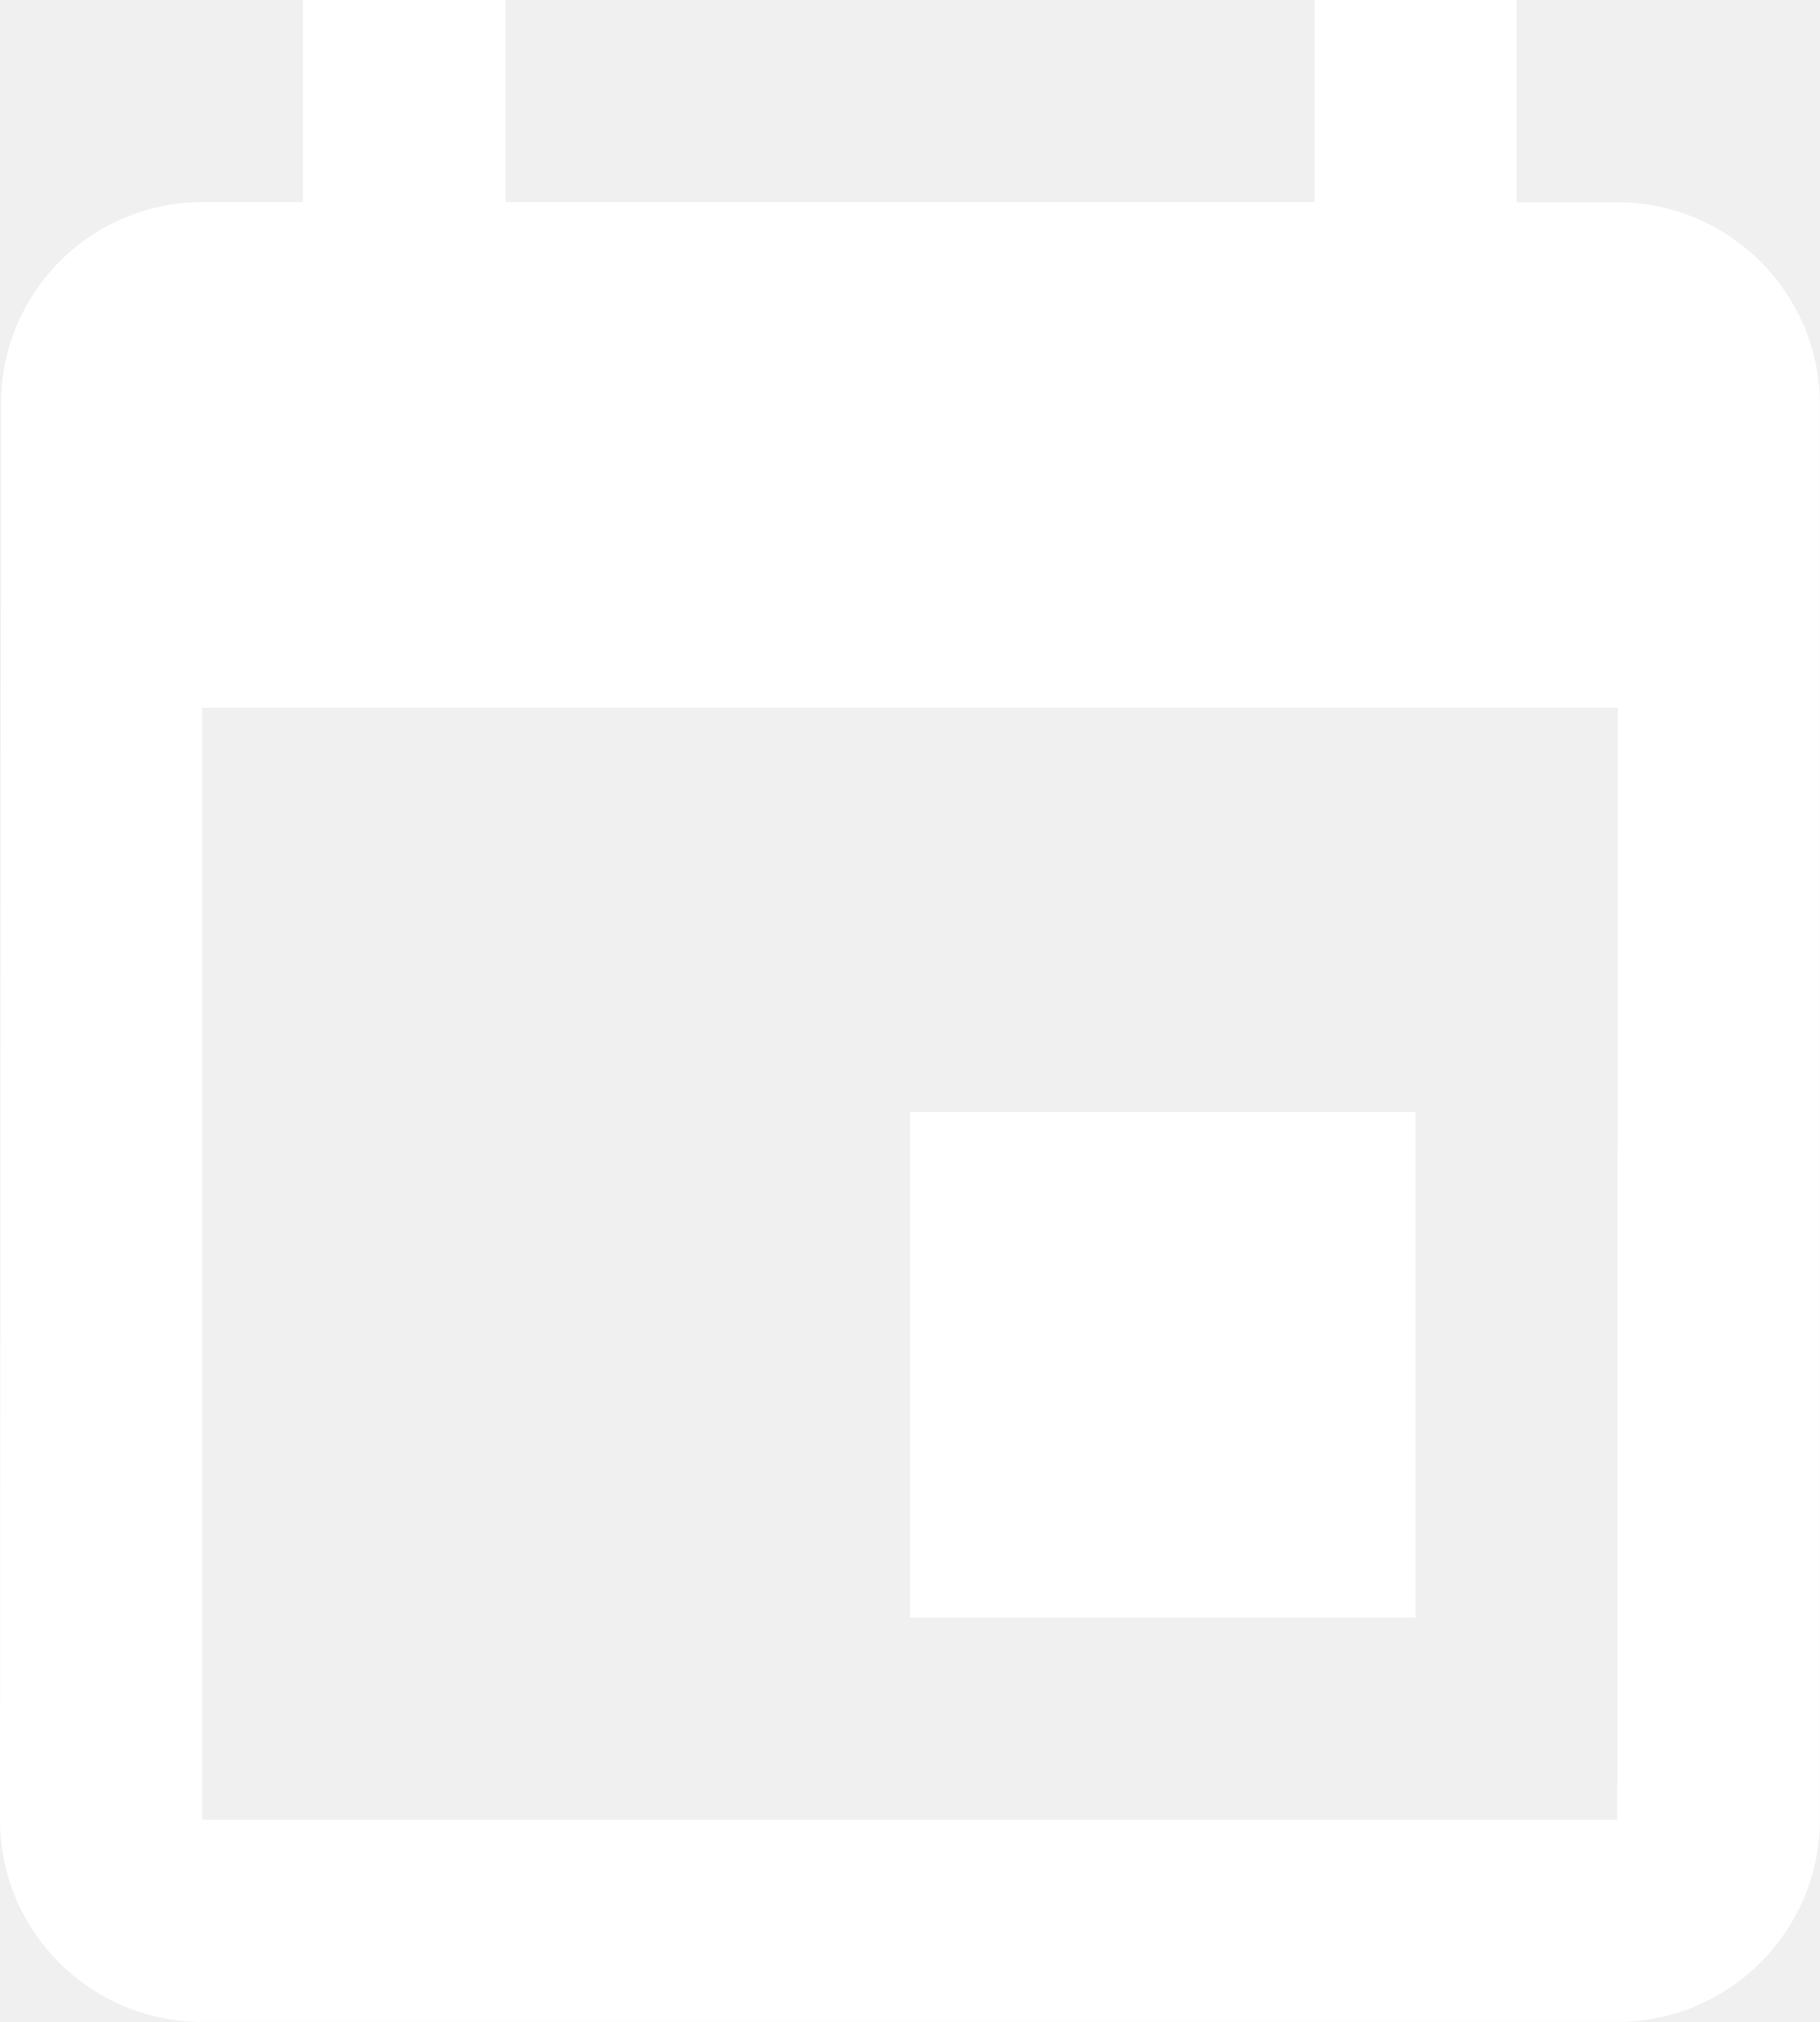
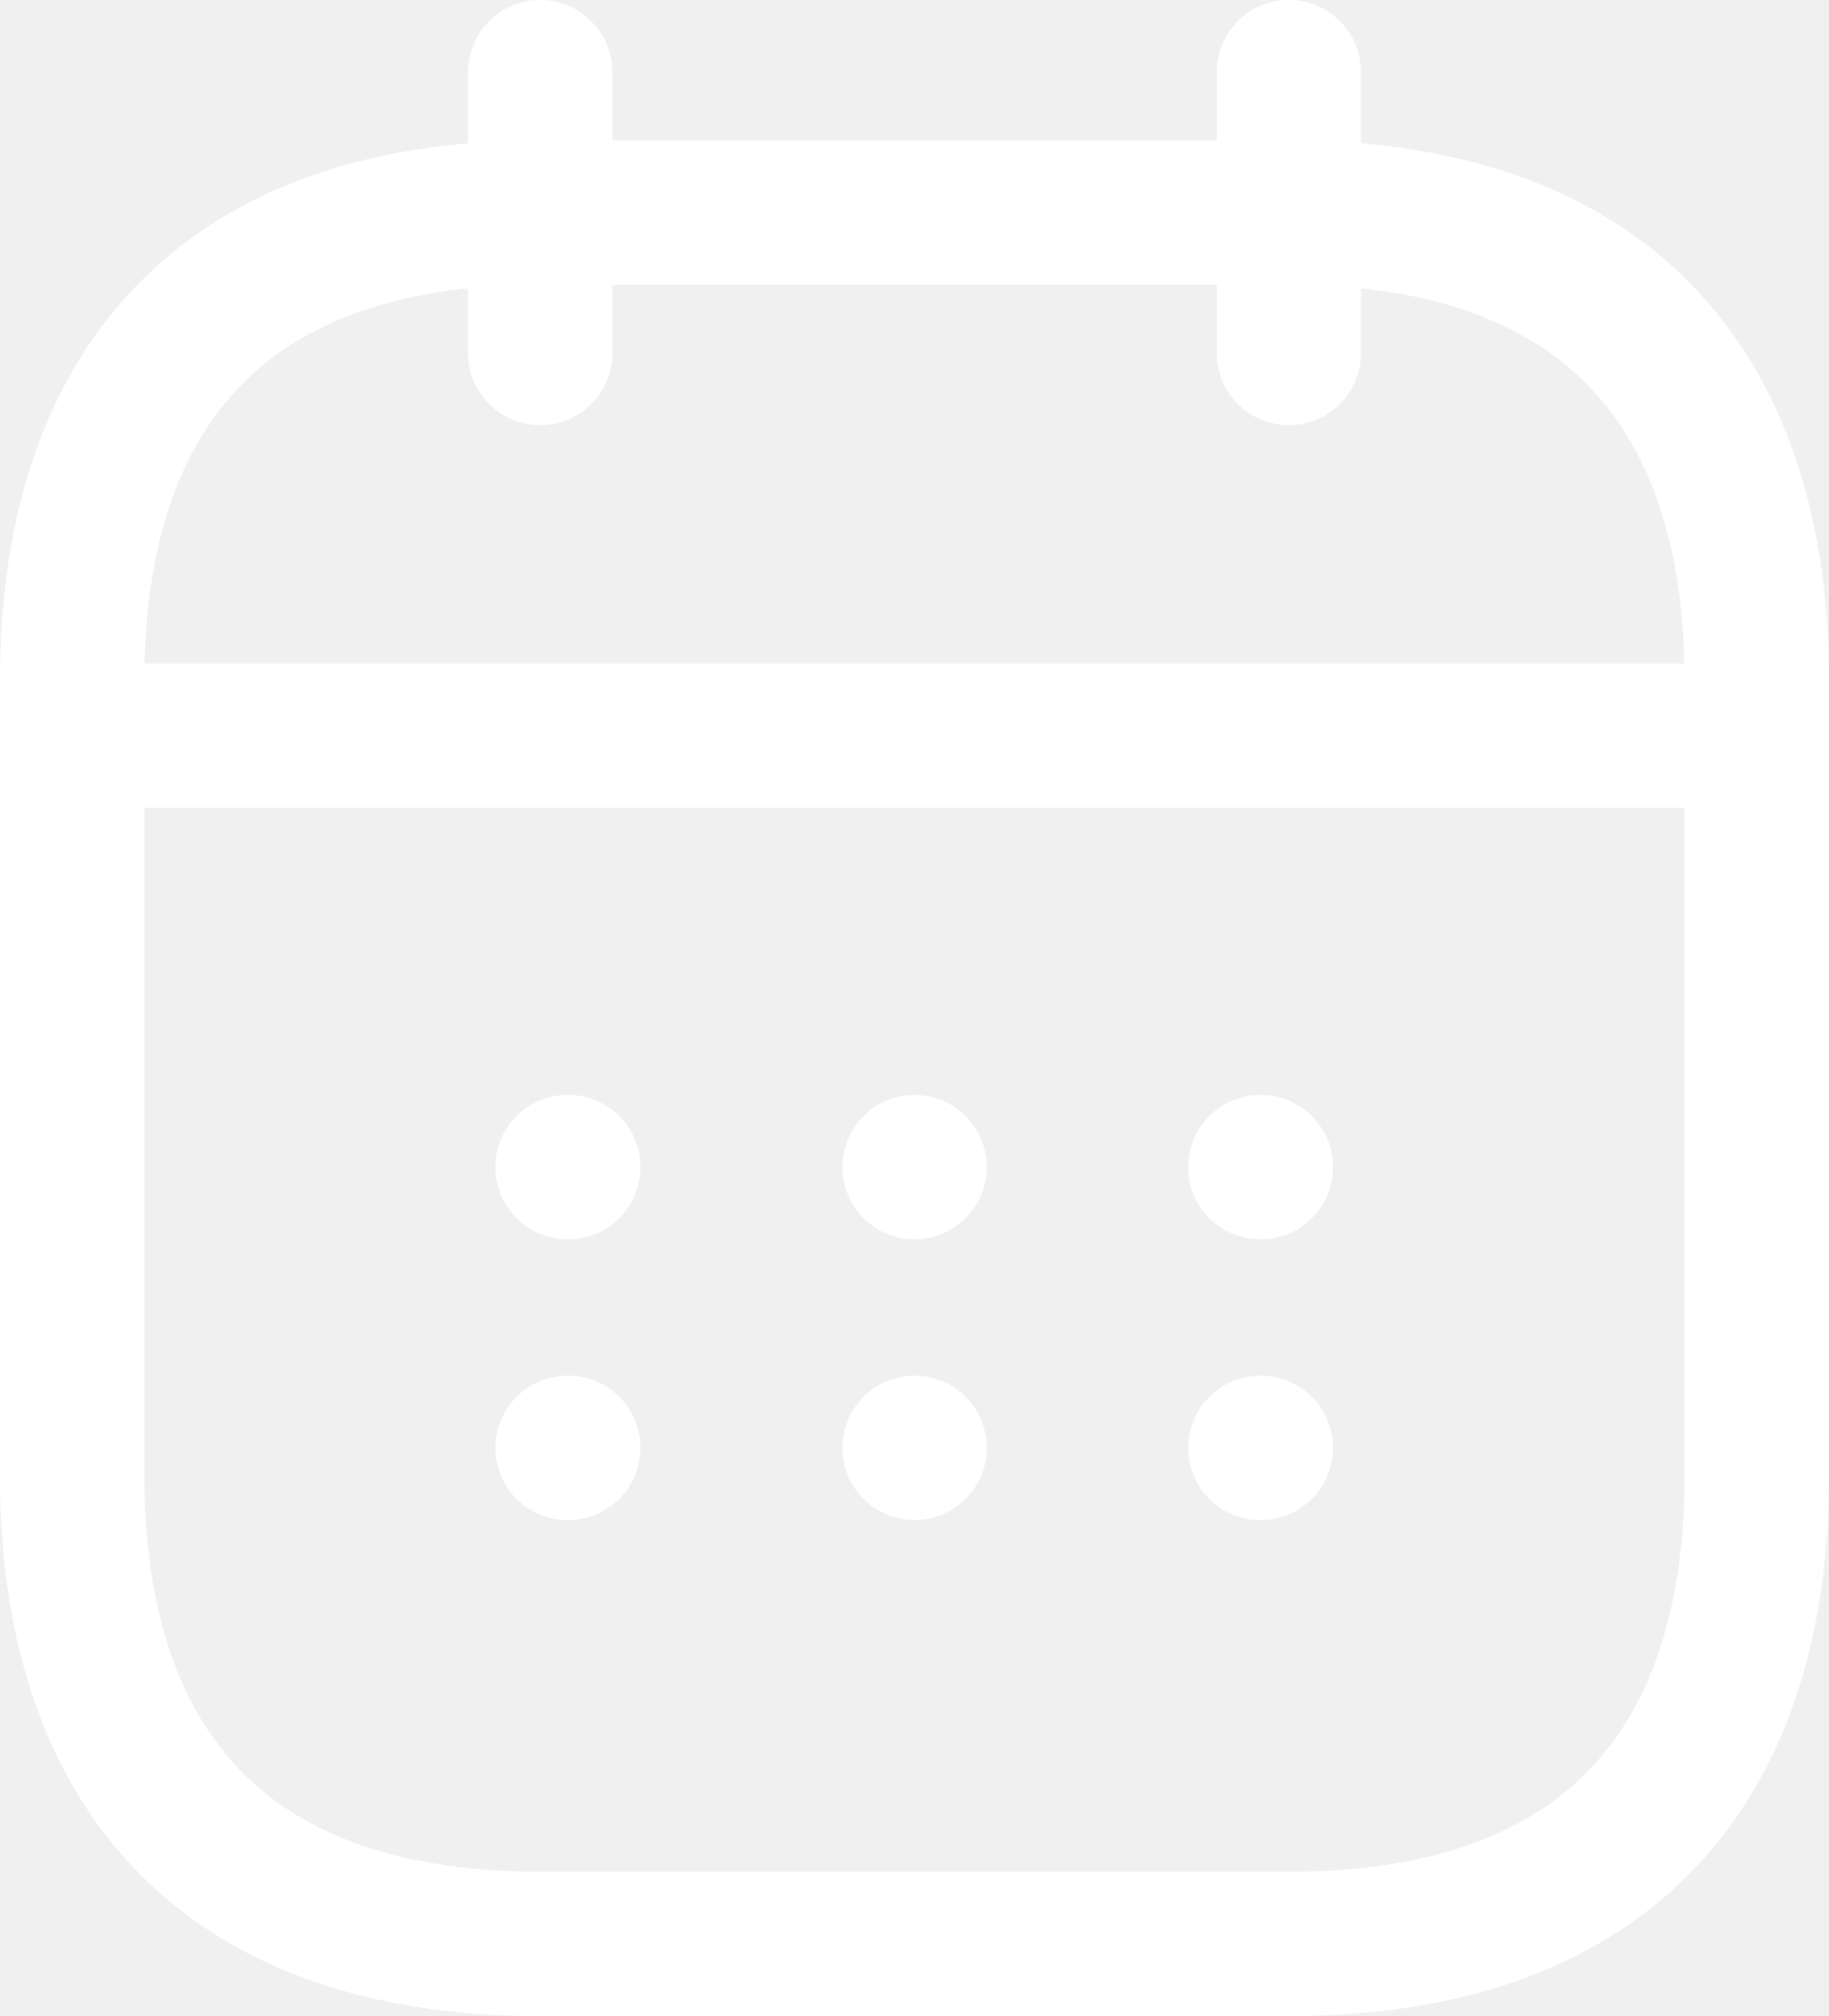
- <svg xmlns="http://www.w3.org/2000/svg" width="19.228" height="21.365" viewBox="0 0 19.228 21.365">
-   <path id="Icon_material-event" data-name="Icon material-event" d="M19.455,13.25H14.114v5.341h5.341ZM18.387,1.5V3.636H9.841V1.5H7.7V3.636H6.636A2.127,2.127,0,0,0,4.511,5.773L4.5,20.728a2.136,2.136,0,0,0,2.136,2.136H21.592a2.143,2.143,0,0,0,2.136-2.136V5.773a2.143,2.143,0,0,0-2.136-2.136H20.523V1.5Zm3.2,19.228H6.636V8.978H21.592Z" transform="translate(-4.5 -1.5)" fill="#fff" />
+ <svg xmlns="http://www.w3.org/2000/svg" width="16.472" height="18.158" viewBox="0 0 16.472 18.158">
+   <g id="calendar" transform="translate(-2.35 -1.35)">
+     <path id="Path_47459" data-name="Path 47459" d="M8,2V4.529" transform="translate(-0.785)" fill="none" stroke="#fff" stroke-linecap="round" stroke-linejoin="round" stroke-miterlimit="10" stroke-width="1.3" />
+     <path id="Path_47460" data-name="Path 47460" d="M16,2V4.529" transform="translate(-2.042)" fill="none" stroke="#fff" stroke-linecap="round" stroke-linejoin="round" stroke-miterlimit="10" stroke-width="1.3" />
+     <path id="Path_47461" data-name="Path 47461" d="M3.5,9.09H17.829" transform="translate(-0.079 -1.114)" fill="none" stroke="#fff" stroke-linecap="round" stroke-linejoin="round" stroke-miterlimit="10" stroke-width="1.3" />
+     <path id="Path_47462" data-name="Path 47462" d="M18.172,7.715v7.165c0,2.529-1.264,4.215-4.215,4.215H7.215C4.264,19.094,3,17.408,3,14.879V7.715C3,5.186,4.264,3.5,7.215,3.5h6.743C16.908,3.5,18.172,5.186,18.172,7.715Z" transform="translate(0 -0.236)" fill="none" stroke="#fff" stroke-linecap="round" stroke-linejoin="round" stroke-miterlimit="10" stroke-width="1.3" />
+     <path id="Path_47463" data-name="Path 47463" d="M15.695,13.7H15.7" transform="translate(-1.994 -1.838)" fill="none" stroke="#fff" stroke-linecap="round" stroke-linejoin="round" stroke-width="1.3" />
+     <path id="Path_47464" data-name="Path 47464" d="M15.695,16.7H15.7" transform="translate(-1.994 -2.309)" fill="none" stroke="#fff" stroke-linecap="round" stroke-linejoin="round" stroke-width="1.3" />
+     <path id="Path_47465" data-name="Path 47465" d="M12,13.7H12" transform="translate(-1.413 -1.838)" fill="none" stroke="#fff" stroke-linecap="round" stroke-linejoin="round" stroke-width="1.3" />
+     <path id="Path_47466" data-name="Path 47466" d="M12,16.7H12" transform="translate(-1.413 -2.309)" fill="none" stroke="#fff" stroke-linecap="round" stroke-linejoin="round" stroke-width="1.3" />
+     <path id="Path_47467" data-name="Path 47467" d="M8.294,13.7H8.3" transform="translate(-0.832 -1.838)" fill="none" stroke="#fff" stroke-linecap="round" stroke-linejoin="round" stroke-width="1.3" />
+     <path id="Path_47468" data-name="Path 47468" d="M8.294,16.7H8.3" transform="translate(-0.832 -2.309)" fill="none" stroke="#fff" stroke-linecap="round" stroke-linejoin="round" stroke-width="1.3" />
+   </g>
</svg>
